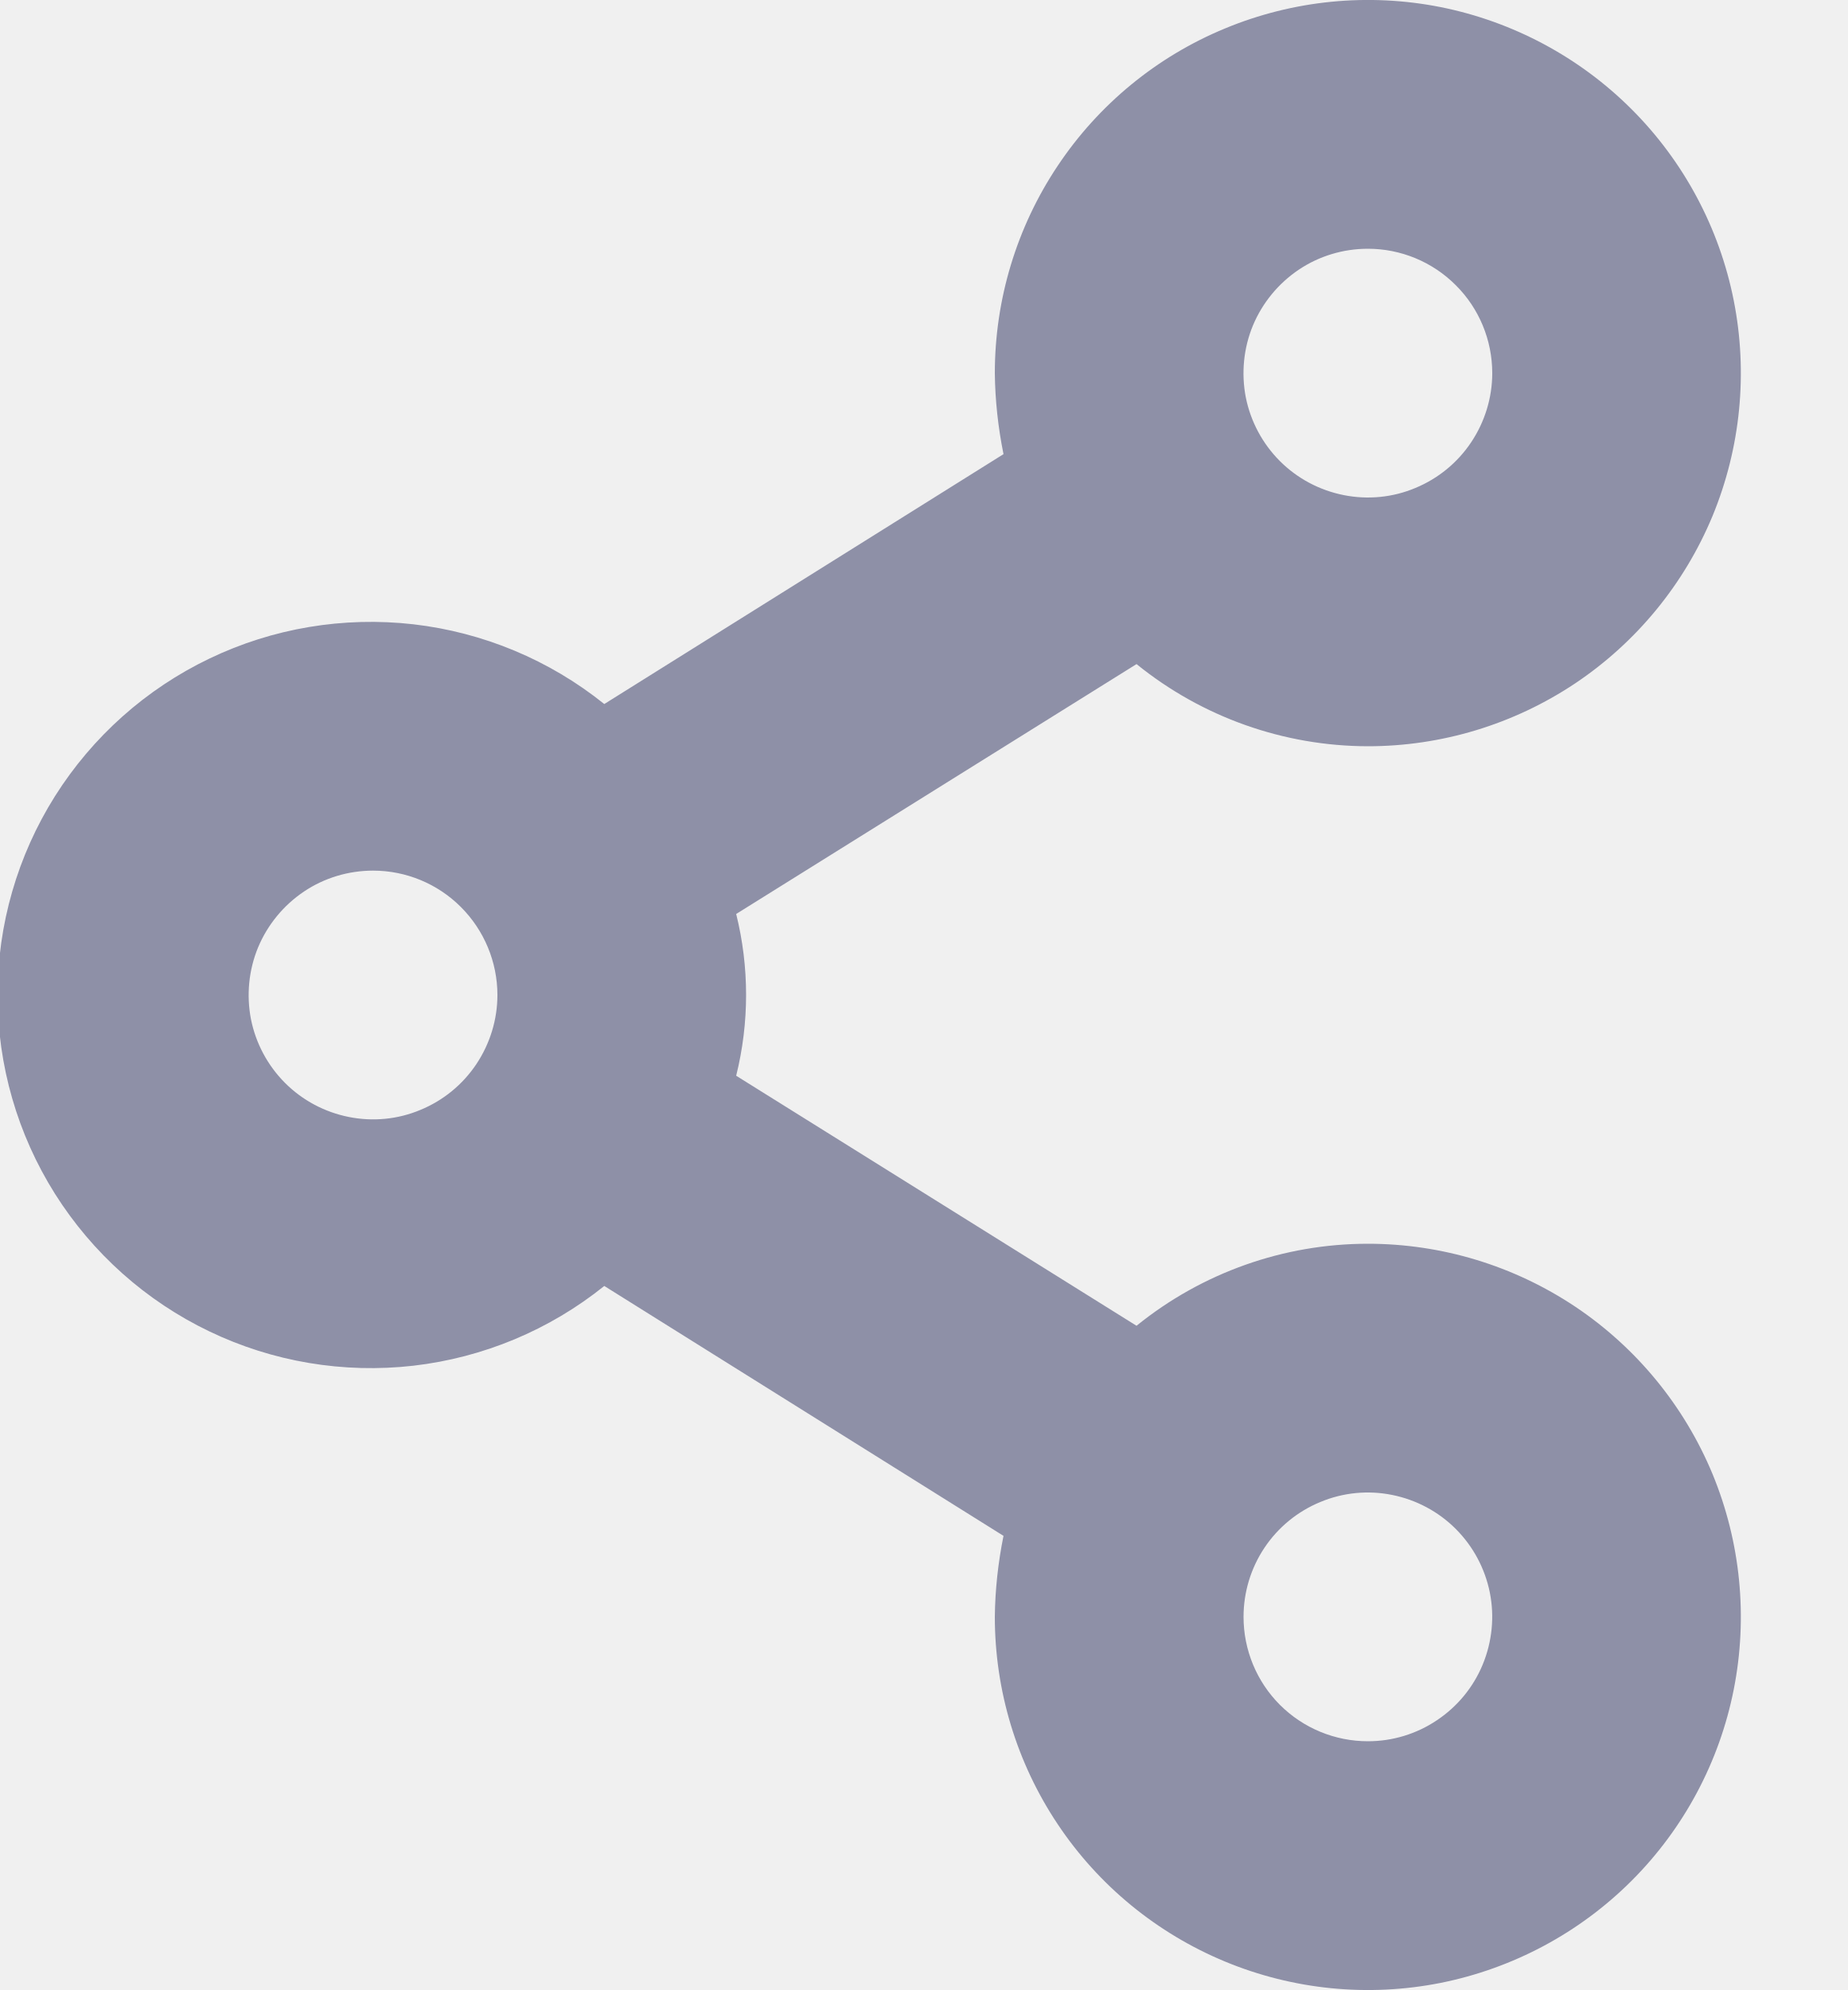
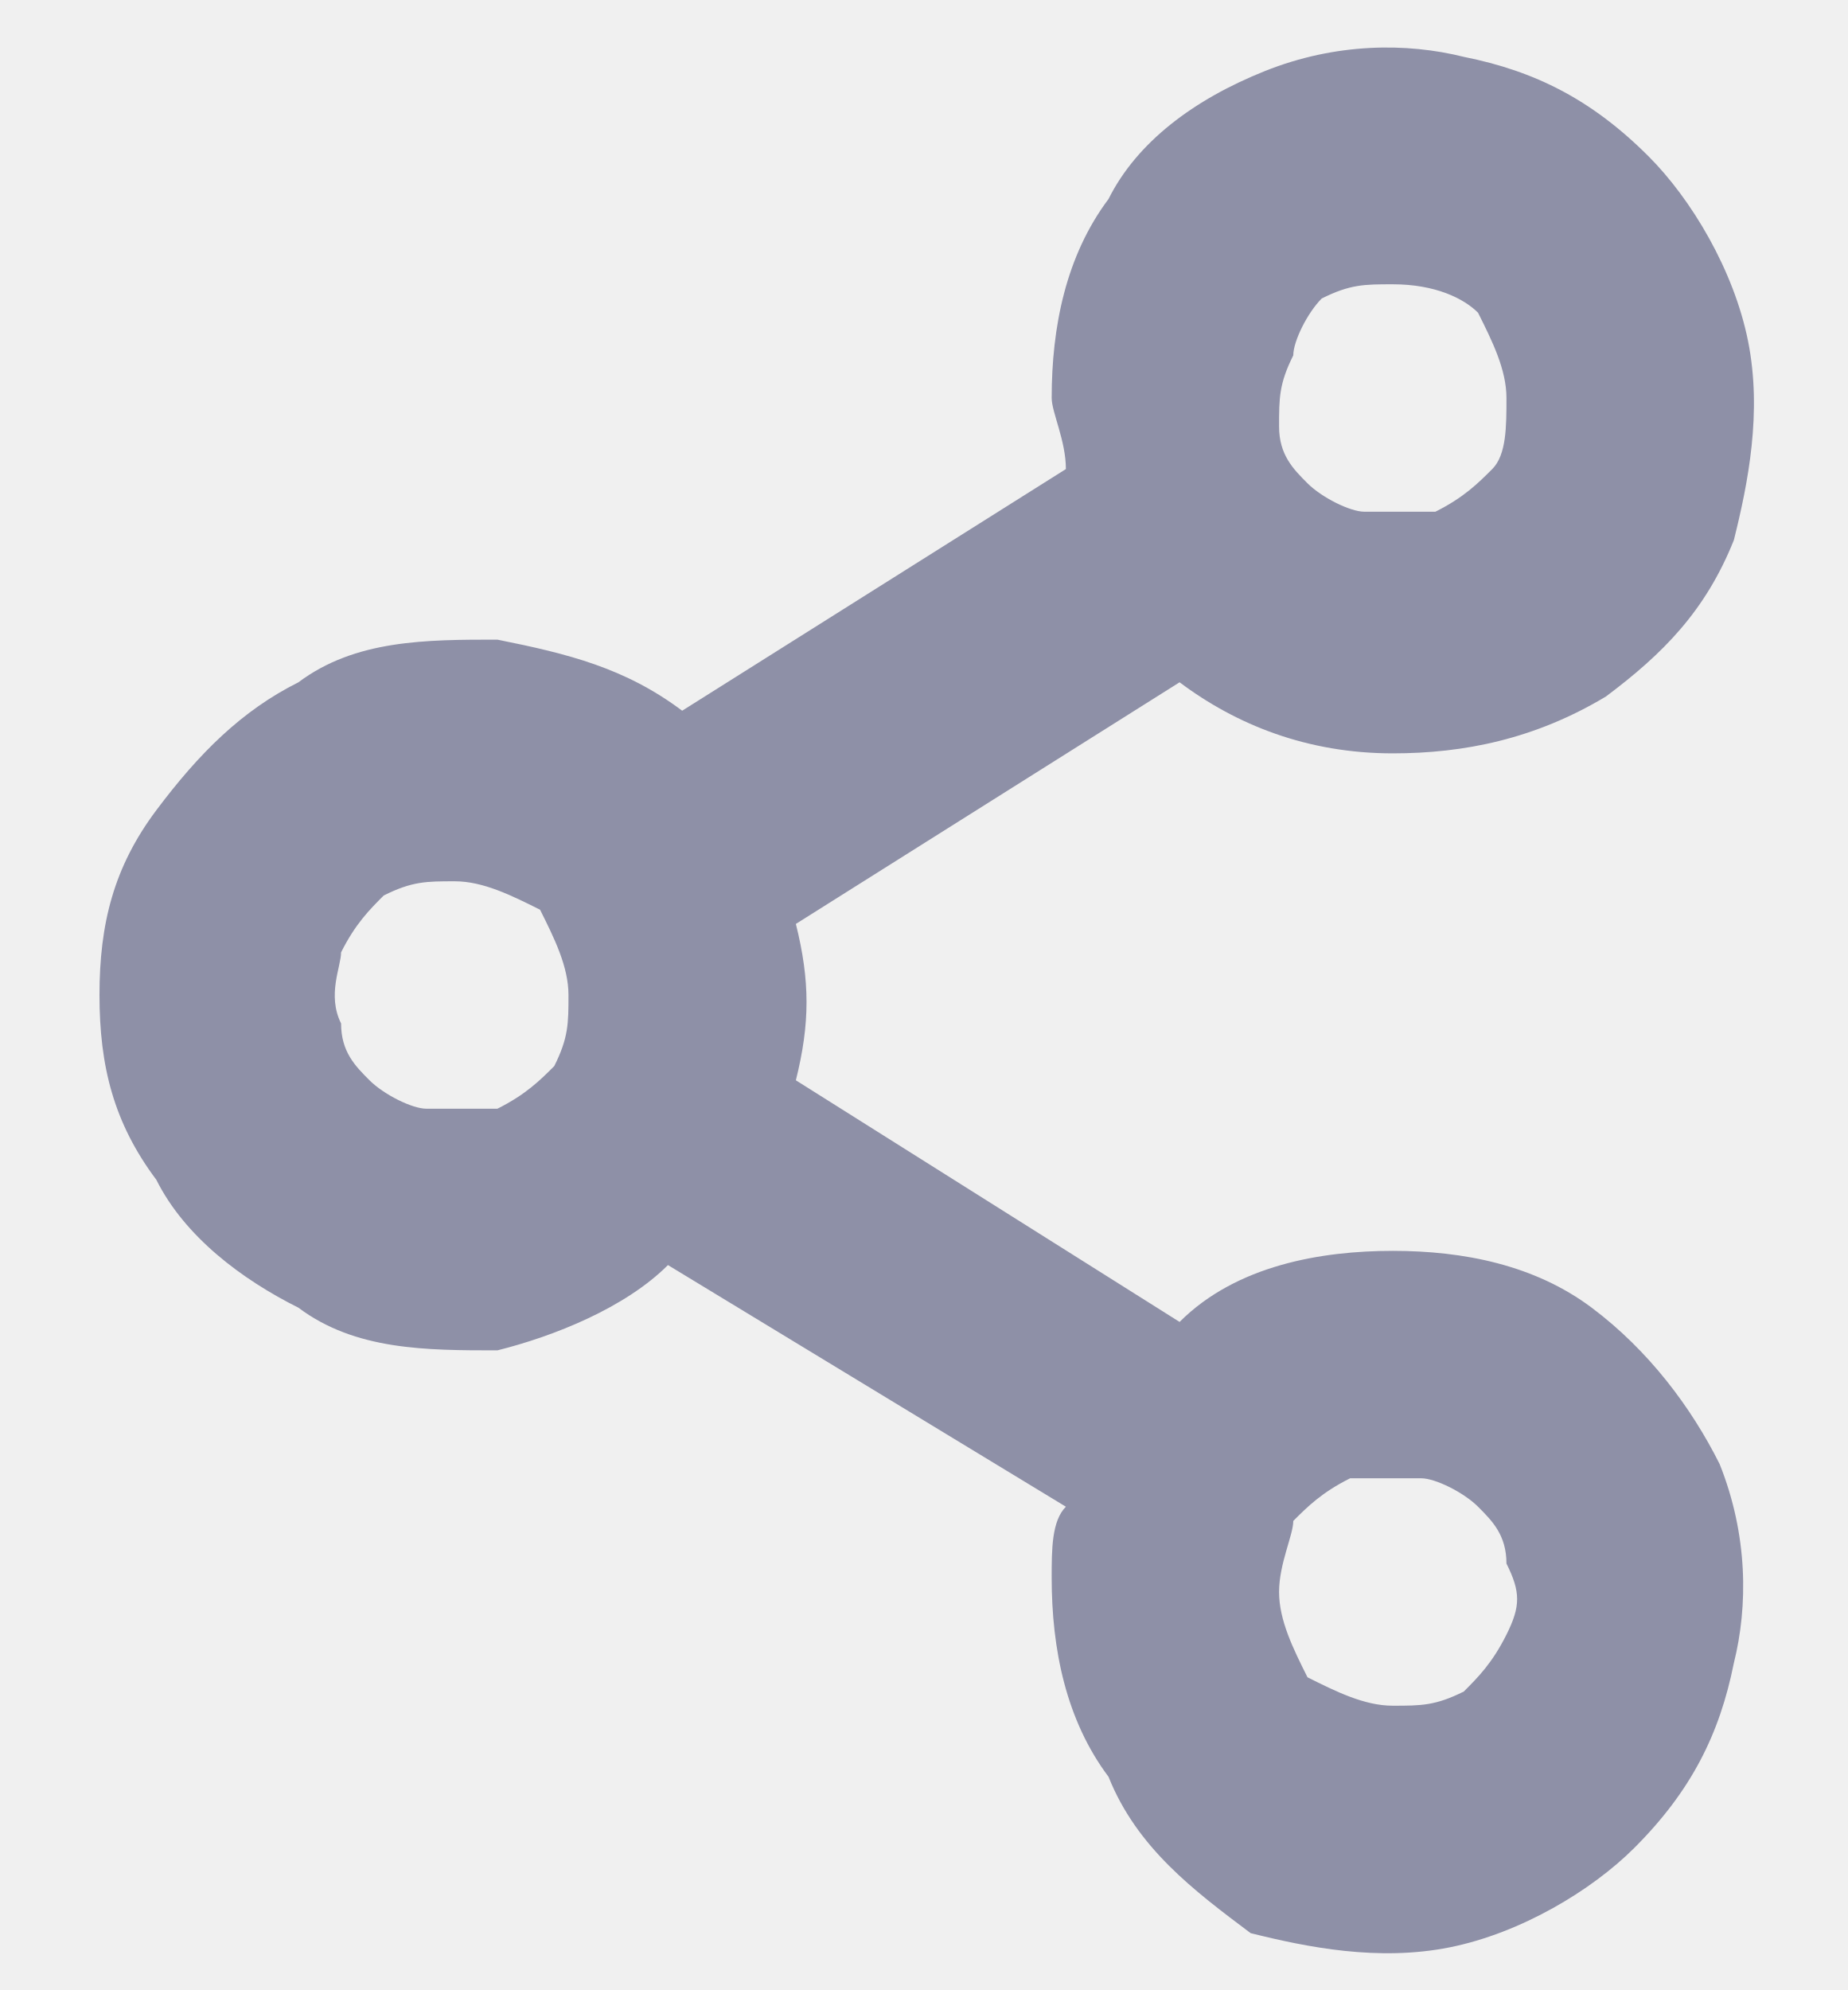
- <svg xmlns="http://www.w3.org/2000/svg" width="13" height="14" viewBox="0 0 13 14" fill="none">
-   <g clip-path="url(#clip0_416_960)">
-     <path d="M9.625 5.25C9.032 5.249 8.458 5.045 7.997 4.672L5.18 6.43C5.273 6.804 5.273 7.194 5.18 7.568L7.997 9.327C8.458 8.954 9.032 8.75 9.625 8.75C10.144 8.75 10.651 8.904 11.083 9.192C11.515 9.481 11.851 9.891 12.05 10.37C12.248 10.85 12.3 11.378 12.199 11.887C12.098 12.396 11.848 12.864 11.481 13.231C11.114 13.598 10.646 13.848 10.137 13.95C9.628 14.051 9.1 13.999 8.62 13.8C8.14 13.601 7.73 13.265 7.442 12.833C7.154 12.402 7 11.894 7 11.375C7.002 11.184 7.023 10.993 7.061 10.805L4.252 9.047C3.866 9.357 3.401 9.551 2.909 9.608C2.417 9.664 1.92 9.581 1.474 9.367C1.027 9.153 0.651 8.817 0.387 8.399C0.123 7.98 -0.017 7.495 -0.017 7C-0.017 6.505 0.123 6.02 0.387 5.601C0.651 5.183 1.027 4.847 1.474 4.633C1.92 4.419 2.417 4.336 2.909 4.392C3.401 4.449 3.866 4.643 4.252 4.953L7.061 3.195C7.023 3.007 7.002 2.816 7 2.625C7 2.106 7.154 1.598 7.442 1.167C7.73 0.735 8.14 0.398 8.62 0.2C9.1 0.001 9.628 -0.051 10.137 0.05C10.646 0.152 11.114 0.402 11.481 0.769C11.848 1.136 12.098 1.604 12.199 2.113C12.3 2.622 12.248 3.15 12.05 3.63C11.851 4.109 11.515 4.519 11.083 4.808C10.651 5.096 10.144 5.25 9.625 5.25ZM9.625 12.25C9.798 12.25 9.967 12.199 10.111 12.102C10.255 12.006 10.367 11.87 10.433 11.71C10.499 11.55 10.517 11.374 10.483 11.204C10.449 11.035 10.366 10.879 10.243 10.756C10.121 10.634 9.965 10.551 9.795 10.517C9.626 10.483 9.45 10.5 9.29 10.567C9.13 10.633 8.993 10.745 8.897 10.889C8.801 11.033 8.75 11.202 8.75 11.375C8.75 11.607 8.842 11.83 9.006 11.994C9.17 12.158 9.393 12.25 9.625 12.25ZM2.625 6.125C2.452 6.125 2.282 6.176 2.139 6.272C1.995 6.369 1.883 6.505 1.816 6.665C1.75 6.825 1.733 7.001 1.766 7.171C1.8 7.34 1.883 7.496 2.006 7.619C2.128 7.741 2.284 7.824 2.454 7.858C2.624 7.892 2.8 7.875 2.959 7.808C3.119 7.742 3.256 7.63 3.352 7.486C3.448 7.342 3.5 7.173 3.5 7C3.5 6.768 3.407 6.545 3.243 6.381C3.079 6.217 2.857 6.125 2.625 6.125ZM9.625 1.75C9.452 1.75 9.282 1.801 9.139 1.897C8.995 1.994 8.883 2.13 8.816 2.29C8.75 2.45 8.733 2.626 8.766 2.796C8.8 2.965 8.883 3.121 9.006 3.244C9.128 3.366 9.284 3.449 9.454 3.483C9.624 3.517 9.8 3.5 9.959 3.433C10.119 3.367 10.256 3.255 10.352 3.111C10.448 2.967 10.5 2.798 10.5 2.625C10.5 2.393 10.408 2.17 10.243 2.006C10.079 1.842 9.857 1.75 9.625 1.75Z" fill="#8E90A7" />
-   </g>
-   <defs>
-     <clipPath id="clip0_416_960">
-       <rect width="12.25" height="14" fill="white" />
-     </clipPath>
-   </defs>
+ <svg xmlns="http://www.w3.org/2000/svg" version="1.1" x="0px" y="0px" viewBox="0 0 13 14" style="enable-background:new 0 0 13 14;" xml:space="preserve">
+   <path fill="#8E90A7" d="M9.8,5.3c-0.6,0-1.1-0.2-1.5-0.5L5.6,6.5c0.1,0.4,0.1,0.7,0,1.1l2.7,1.7c0.4-0.4,1-0.5,1.5-0.5  c0.5,0,1,0.1,1.4,0.4c0.4,0.3,0.7,0.7,0.9,1.1c0.2,0.5,0.2,1,0.1,1.4c-0.1,0.5-0.3,0.9-0.7,1.3c-0.3,0.3-0.8,0.6-1.3,0.7  c-0.5,0.1-1,0-1.4-0.1C8.4,13.3,8,13,7.8,12.5c-0.3-0.4-0.4-0.9-0.4-1.4c0-0.2,0-0.4,0.1-0.5L4.7,8.9C4.4,9.2,3.9,9.4,3.5,9.5  C3,9.5,2.5,9.5,2.1,9.2C1.7,9,1.3,8.7,1.1,8.3C0.8,7.9,0.7,7.5,0.7,7c0-0.5,0.1-0.9,0.4-1.3c0.3-0.4,0.6-0.7,1-0.9  C2.5,4.5,3,4.5,3.5,4.5c0.5,0.1,0.9,0.2,1.3,0.5l2.7-1.7c0-0.2-0.1-0.4-0.1-0.5c0-0.5,0.1-1,0.4-1.4C8,1,8.4,0.7,8.9,0.5  c0.5-0.2,1-0.2,1.4-0.1c0.5,0.1,0.9,0.3,1.3,0.7c0.3,0.3,0.6,0.8,0.7,1.3c0.1,0.5,0,1-0.1,1.4c-0.2,0.5-0.5,0.8-0.9,1.1  C10.8,5.2,10.3,5.3,9.8,5.3z M9.8,12c0.2,0,0.3,0,0.5-0.1c0.1-0.1,0.2-0.2,0.3-0.4c0.1-0.2,0.1-0.3,0-0.5c0-0.2-0.1-0.3-0.2-0.4  c-0.1-0.1-0.3-0.2-0.4-0.2s-0.3,0-0.5,0c-0.2,0.1-0.3,0.2-0.4,0.3C9.1,10.8,9,11,9,11.2c0,0.2,0.1,0.4,0.2,0.6  C9.4,11.9,9.6,12,9.8,12z M3.2,6.2c-0.2,0-0.3,0-0.5,0.1C2.6,6.4,2.5,6.5,2.4,6.7C2.4,6.8,2.3,7,2.4,7.2c0,0.2,0.1,0.3,0.2,0.4  C2.7,7.7,2.9,7.8,3,7.8s0.3,0,0.5,0c0.2-0.1,0.3-0.2,0.4-0.3C4,7.3,4,7.2,4,7c0-0.2-0.1-0.4-0.2-0.6C3.6,6.3,3.4,6.2,3.2,6.2z   M9.8,2c-0.2,0-0.3,0-0.5,0.1C9.2,2.2,9.1,2.4,9.1,2.5C9,2.7,9,2.8,9,3c0,0.2,0.1,0.3,0.2,0.4c0.1,0.1,0.3,0.2,0.4,0.2  c0.2,0,0.3,0,0.5,0c0.2-0.1,0.3-0.2,0.4-0.3c0.1-0.1,0.1-0.3,0.1-0.5c0-0.2-0.1-0.4-0.2-0.6C10.3,2.1,10.1,2,9.8,2z" />
</svg>
